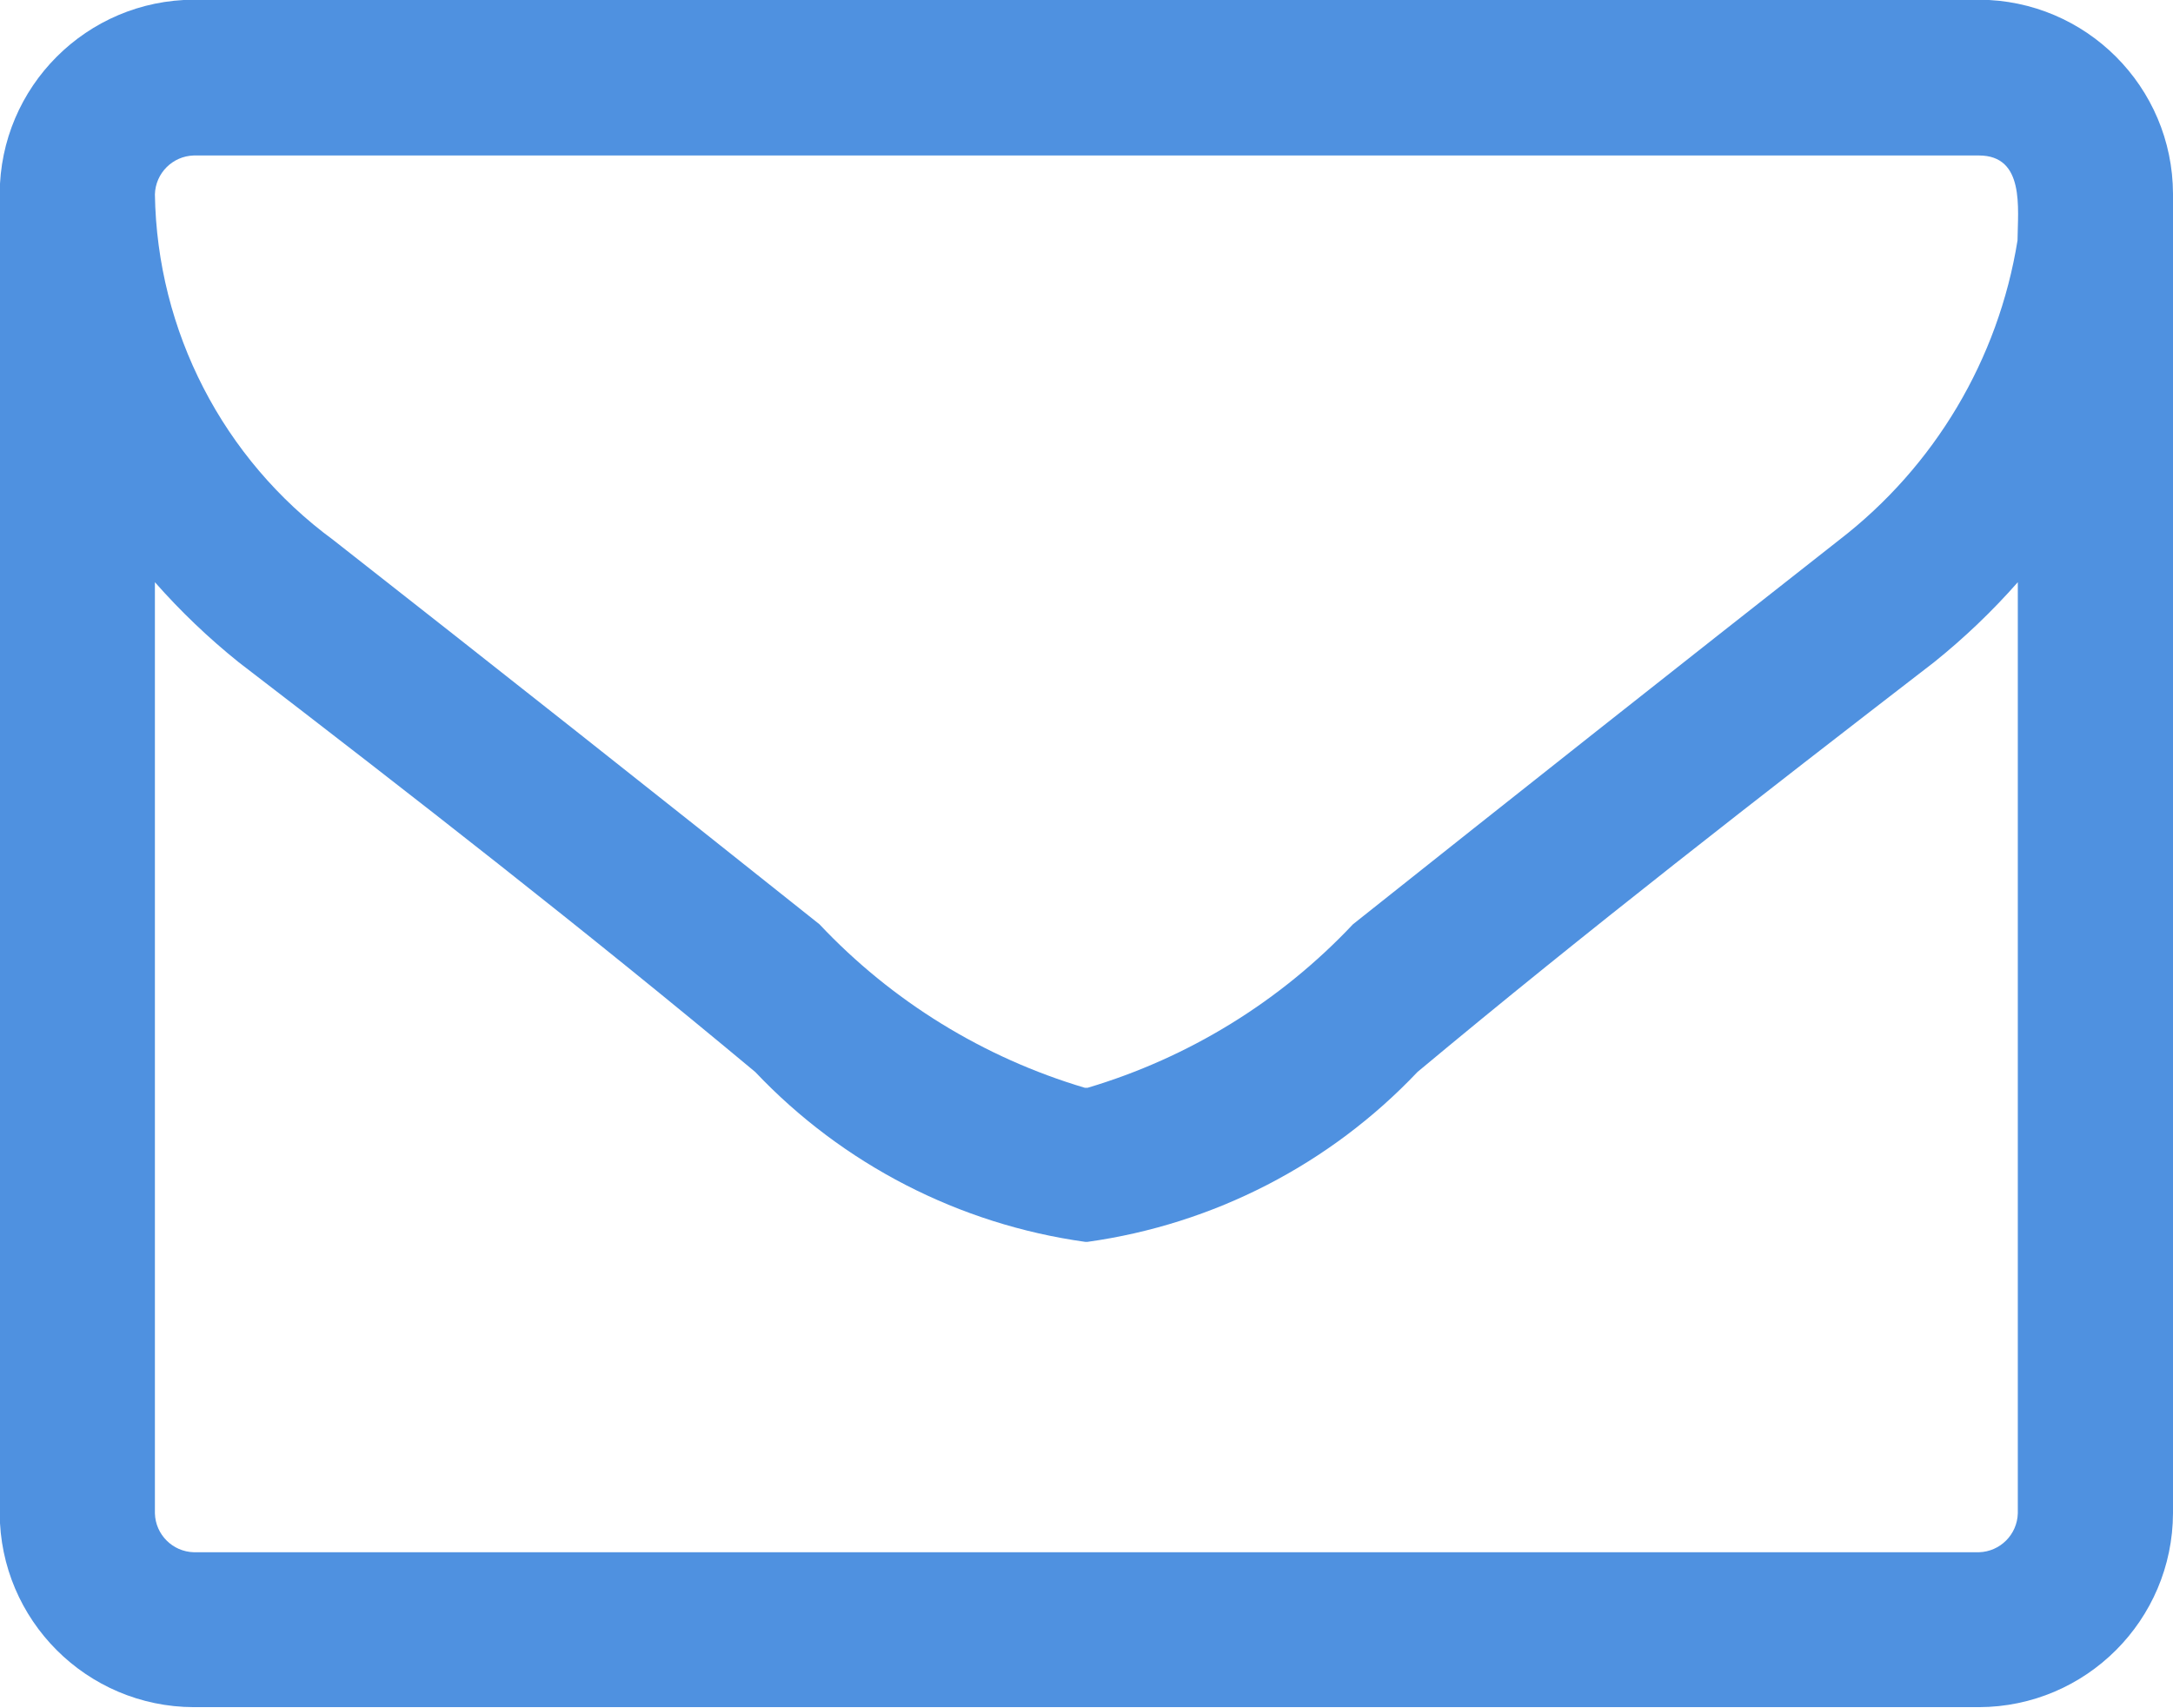
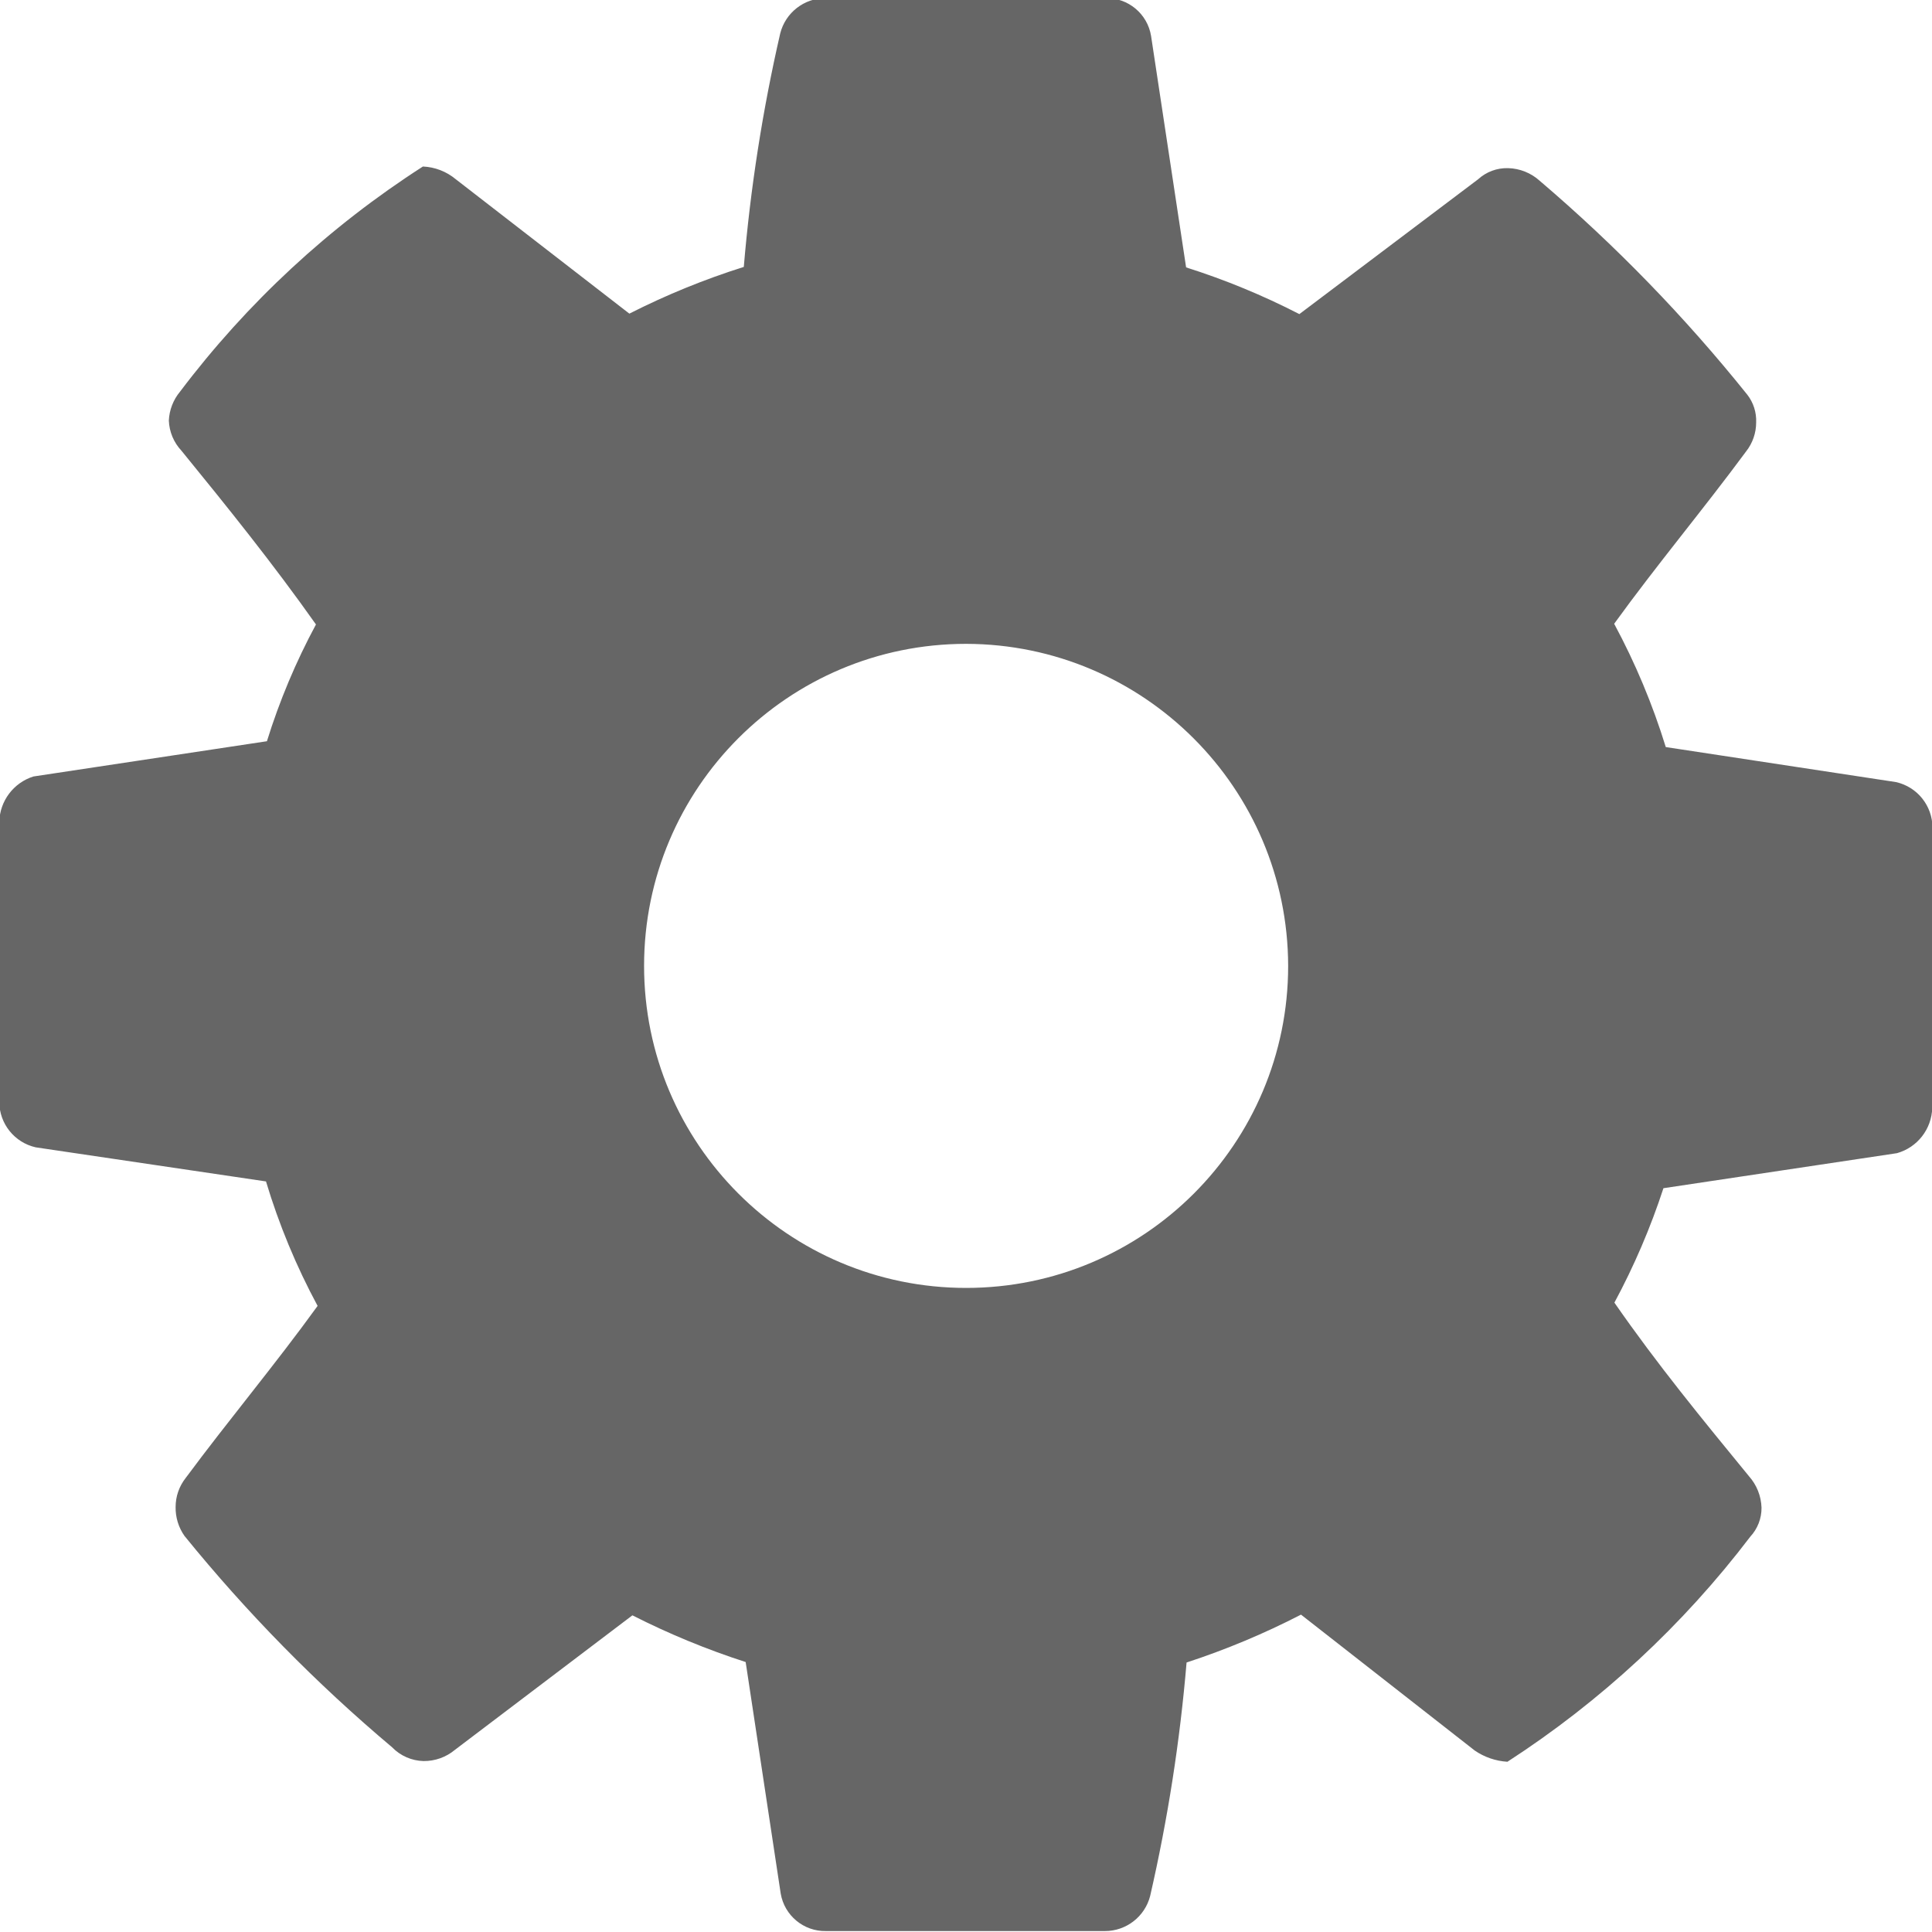
- <svg xmlns="http://www.w3.org/2000/svg" width="7.547" height="5.93" viewBox="0 0 7.547 5.93">
-   <path d="M38.855,127.315a0.676,0.676,0,0,1-.674.674h-6.2a0.676,0.676,0,0,1-.674-0.674v-4.582a0.676,0.676,0,0,1,.674-0.674h6.2a0.676,0.676,0,0,1,.674.674v4.582ZM38.181,122.6h-6.2a0.139,0.139,0,0,0-.135.135,1.519,1.519,0,0,0,.619,1.2q0.847,0.664,1.689,1.335a2.08,2.08,0,0,0,.922.568h0.009a2.08,2.08,0,0,0,.922-0.568q0.841-.669,1.689-1.335a1.642,1.642,0,0,0,.619-1.04C38.316,122.784,38.341,122.6,38.181,122.6Zm0.135,1.482a2.34,2.34,0,0,1-.291.278c-0.6.463-1.209,0.935-1.794,1.423a1.949,1.949,0,0,1-1.146.59H35.077a1.949,1.949,0,0,1-1.146-.59c-0.585-.488-1.191-0.96-1.794-1.423a2.34,2.34,0,0,1-.291-0.278v3.234a0.139,0.139,0,0,0,.135.135h6.2a0.139,0.139,0,0,0,.135-0.135v-3.234Z" transform="translate(-31.308 -122.06)" fill="#4f91e0" />
+ <svg xmlns="http://www.w3.org/2000/svg" width="8.273" height="8.273" viewBox="0 0 8.273 8.273">
+   <path d="M39.137,65.8a0.207,0.207,0,0,1-.151.194l-1,.15a3,3,0,0,1-.21.49c0.183,0.264.377,0.5,0.576,0.743a0.213,0.213,0,0,1,.054.135,0.18,0.18,0,0,1-.048.124,4.12,4.12,0,0,1-1.04.964,0.277,0.277,0,0,1-.14-0.048l-0.744-.582a3.328,3.328,0,0,1-.49.205,7.145,7.145,0,0,1-.156,1,0.2,0.2,0,0,1-.194.15H34.4a0.193,0.193,0,0,1-.194-0.161l-0.15-.991a3.328,3.328,0,0,1-.485-0.2l-0.76.576a0.206,0.206,0,0,1-.134.048,0.194,0.194,0,0,1-.135-0.059,6.709,6.709,0,0,1-.889-0.905,0.209,0.209,0,0,1-.038-0.124,0.2,0.2,0,0,1,.043-0.124c0.183-.247.382-0.484,0.565-0.737a2.859,2.859,0,0,1-.221-0.533l-0.986-.146a0.2,0.2,0,0,1-.156-0.194v-1.2a0.209,0.209,0,0,1,.146-0.194l1-.151a2.816,2.816,0,0,1,.21-0.5c-0.183-.259-0.377-0.5-0.576-0.744a0.2,0.2,0,0,1-.054-0.129,0.208,0.208,0,0,1,.048-0.124,4.035,4.035,0,0,1,1.04-.964,0.236,0.236,0,0,1,.14.054l0.744,0.576a3.223,3.223,0,0,1,.49-0.2,7.134,7.134,0,0,1,.156-1,0.2,0.2,0,0,1,.194-0.151h1.2a0.193,0.193,0,0,1,.194.162l0.15,0.991a3.124,3.124,0,0,1,.485.2l0.765-.577a0.183,0.183,0,0,1,.129-0.048,0.21,0.21,0,0,1,.135.054,6.756,6.756,0,0,1,.889.916,0.181,0.181,0,0,1,.038.119,0.2,0.2,0,0,1-.043.124c-0.183.248-.382,0.485-0.565,0.738a2.939,2.939,0,0,1,.221.528l0.986,0.15a0.2,0.2,0,0,1,.156.194v1.2ZM35,63.813a1.379,1.379,0,1,0,1.379,1.379A1.382,1.382,0,0,0,35,63.813Z" transform="translate(-30.863 -61.056)" fill="#666" />
</svg>
